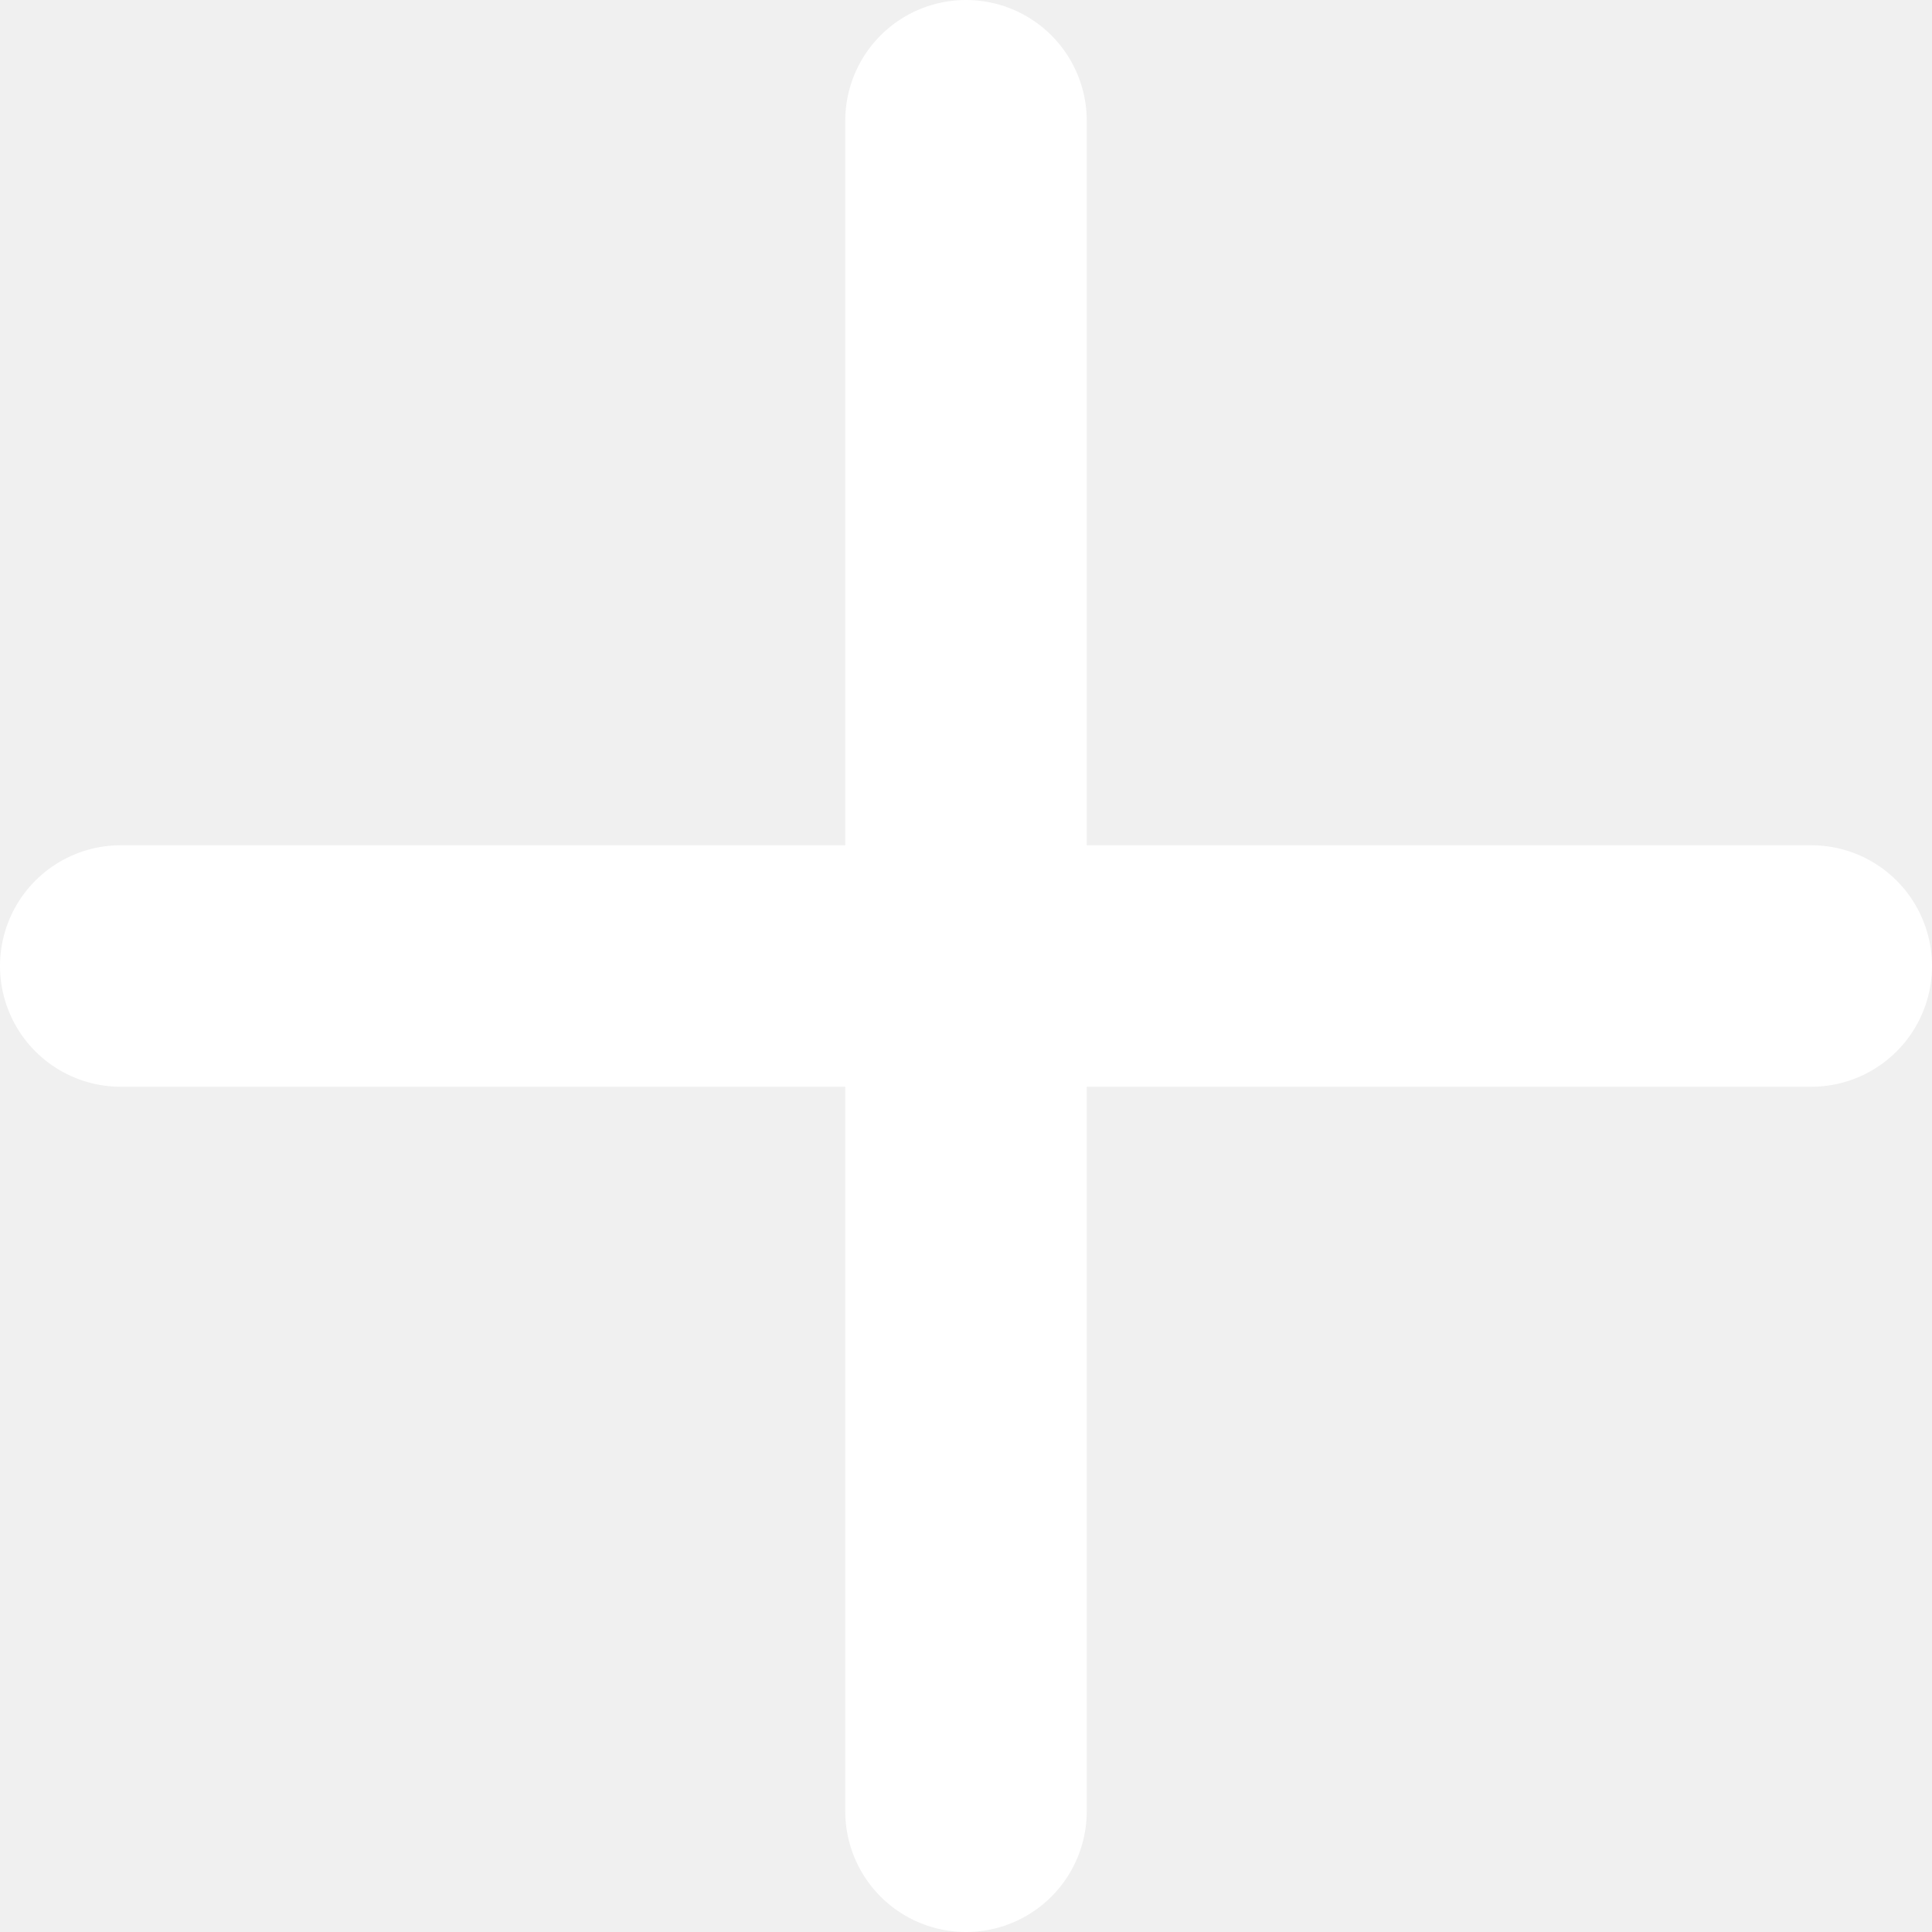
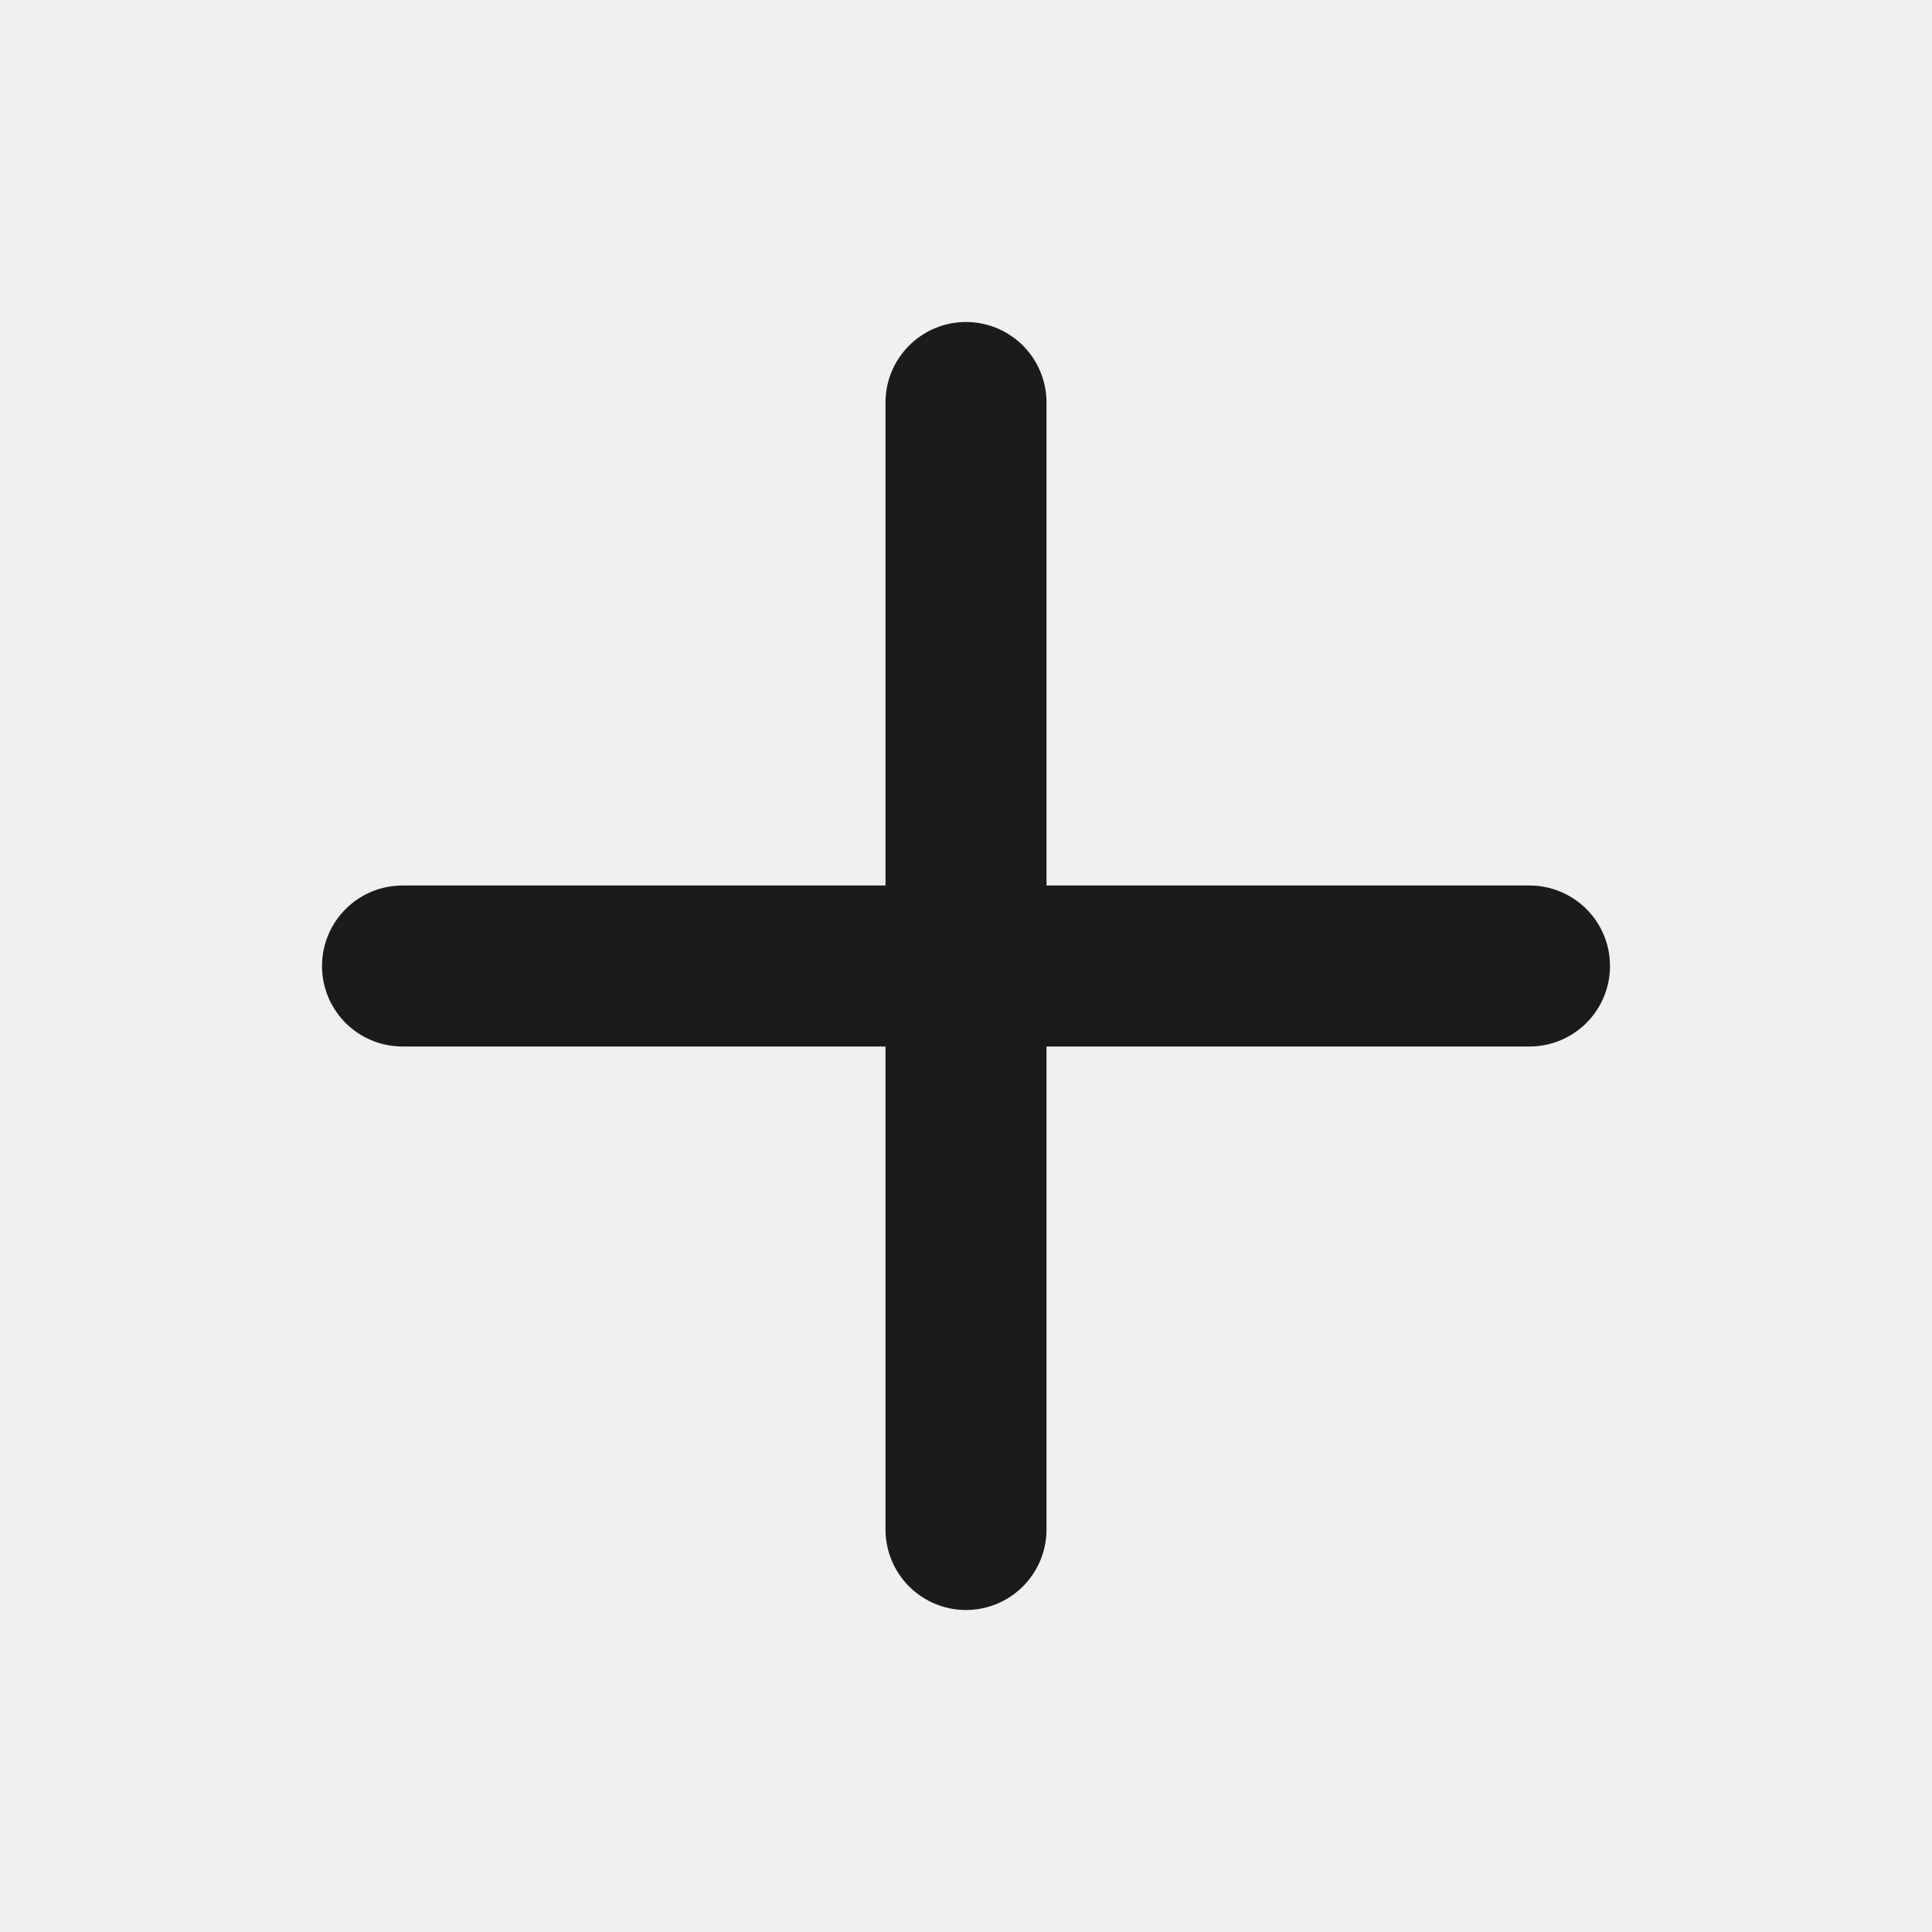
- <svg xmlns="http://www.w3.org/2000/svg" width="16" height="16" viewBox="0 0 16 16" fill="none">
-   <path d="M8 1V15M1 8H15" stroke="white" stroke-width="2" stroke-linecap="round" stroke-linejoin="round" />
+ <svg xmlns="http://www.w3.org/2000/svg" width="24" height="24" viewBox="0 0 24 24" fill="none">
+   <path d="M12 5V19M5 12H19" stroke="#1B1B1B" stroke-width="2" stroke-linecap="round" stroke-linejoin="round" />
</svg>
